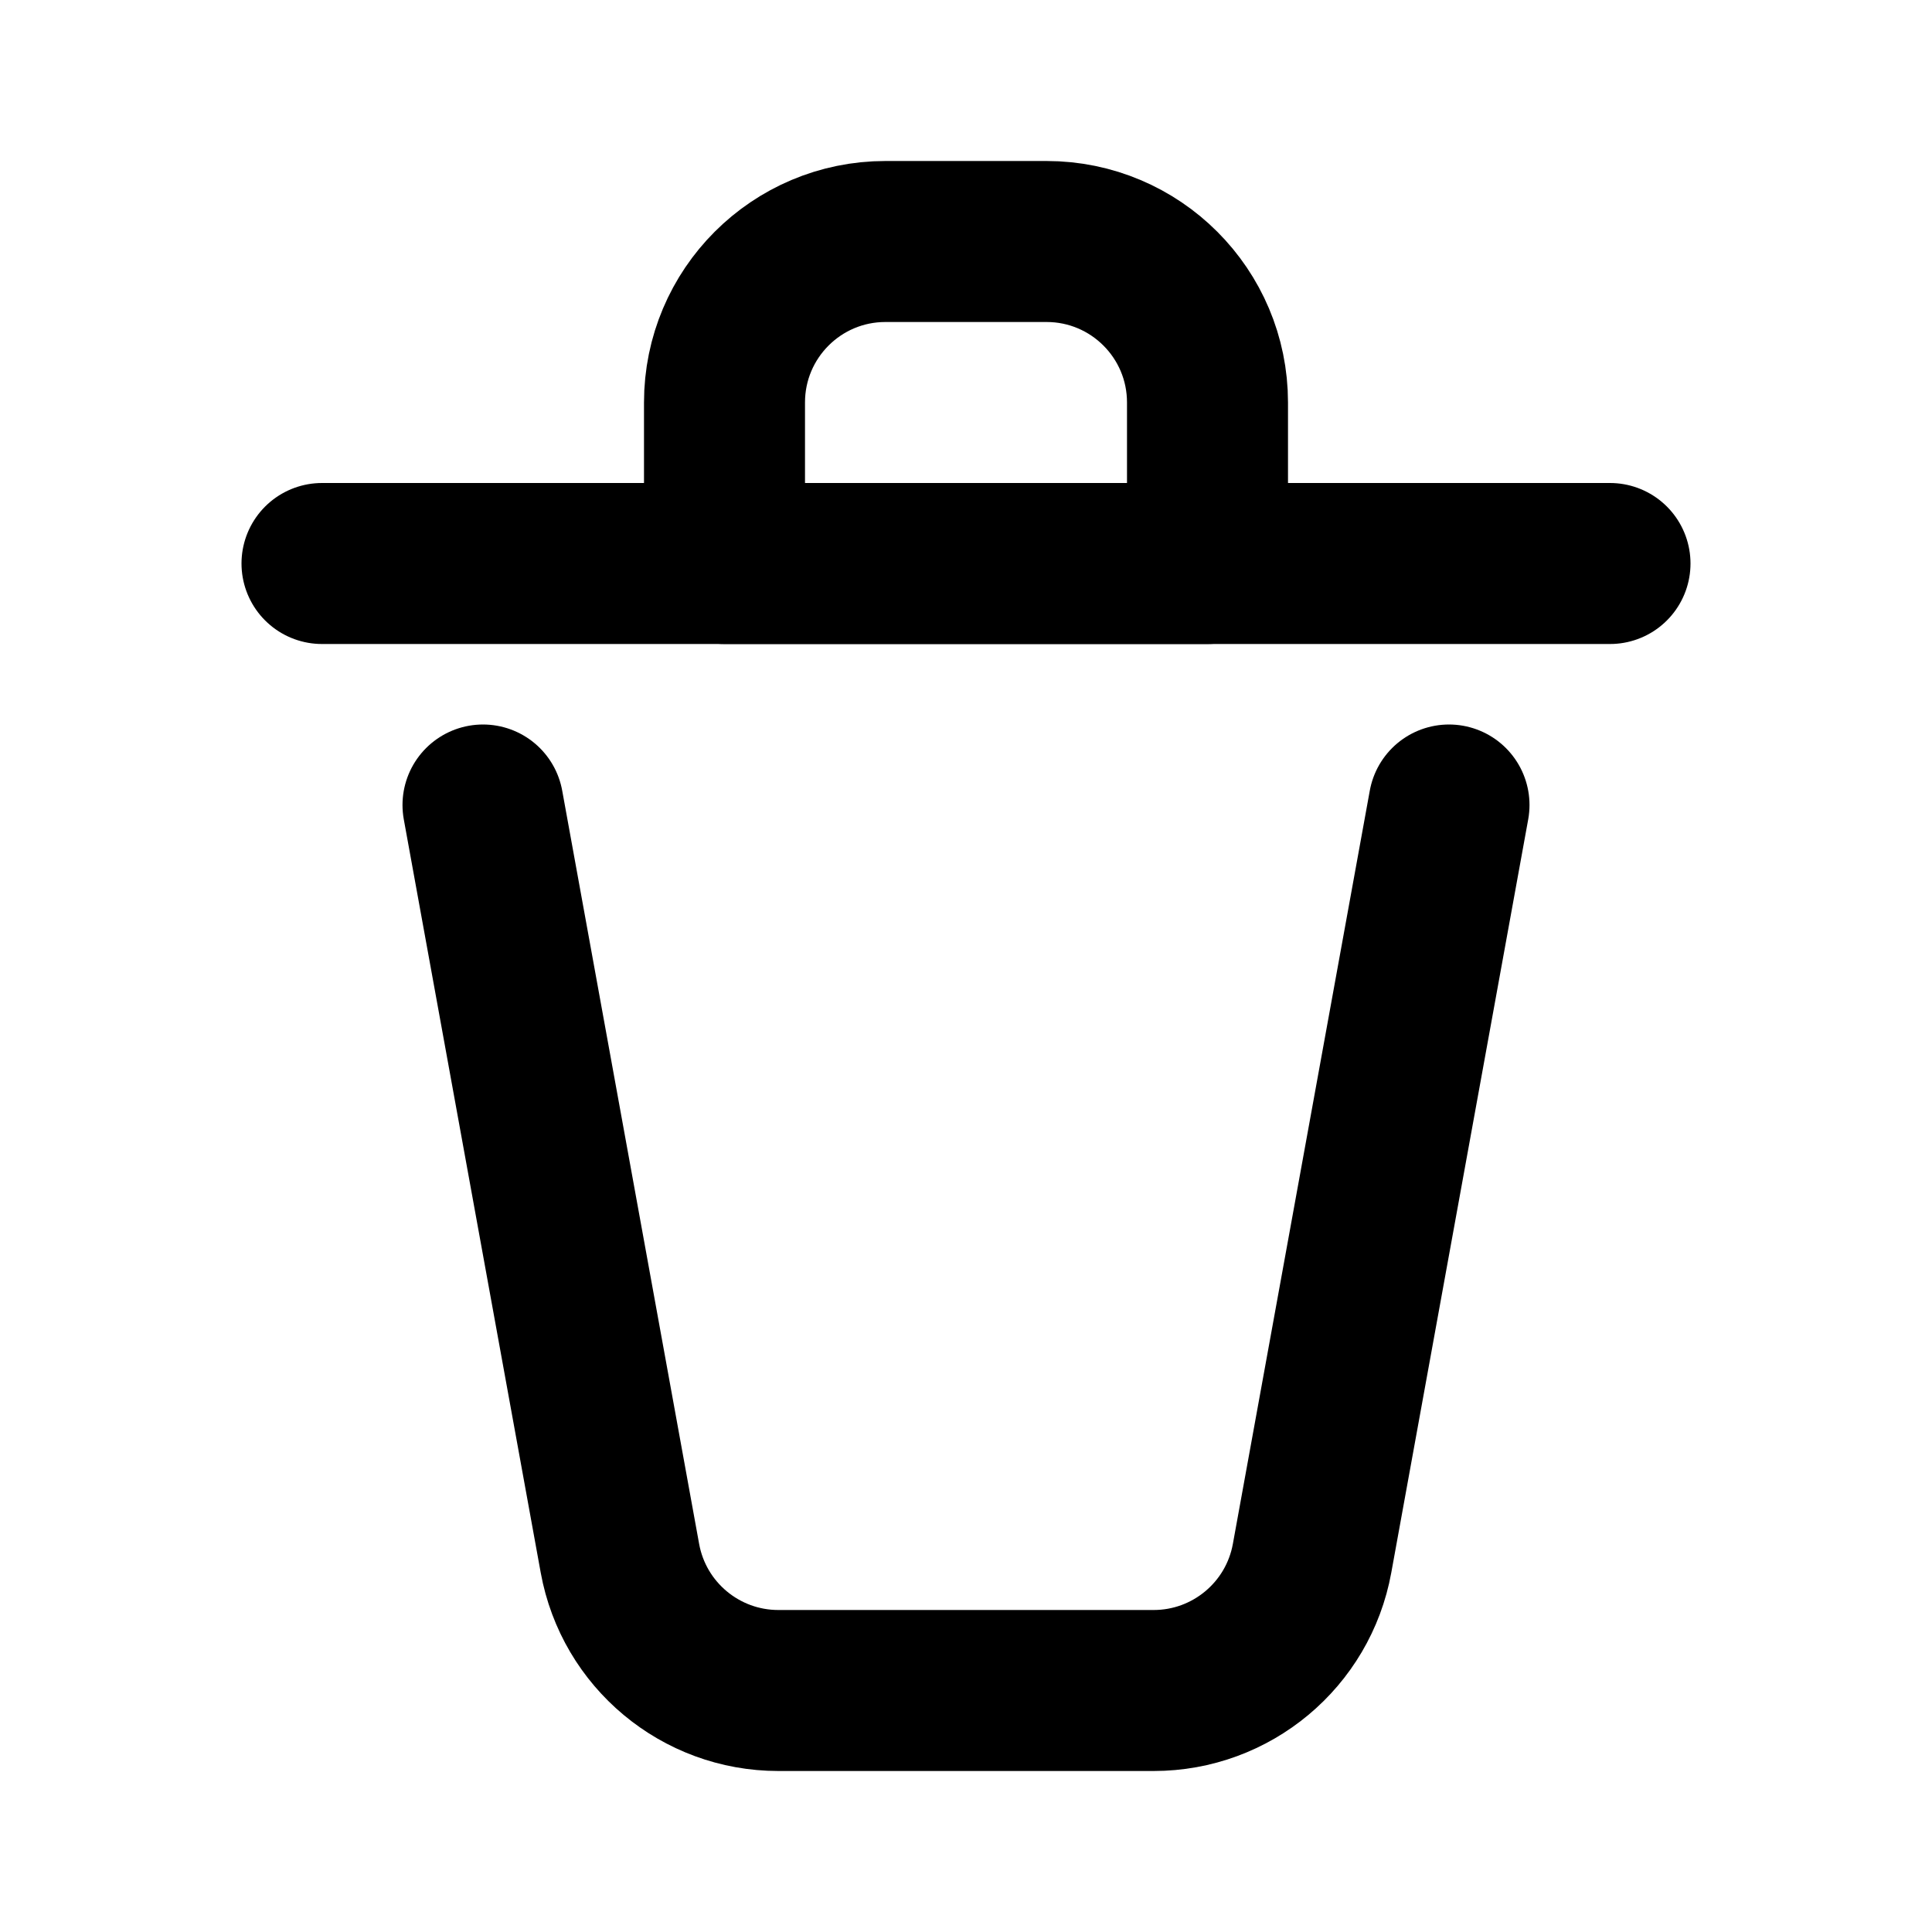
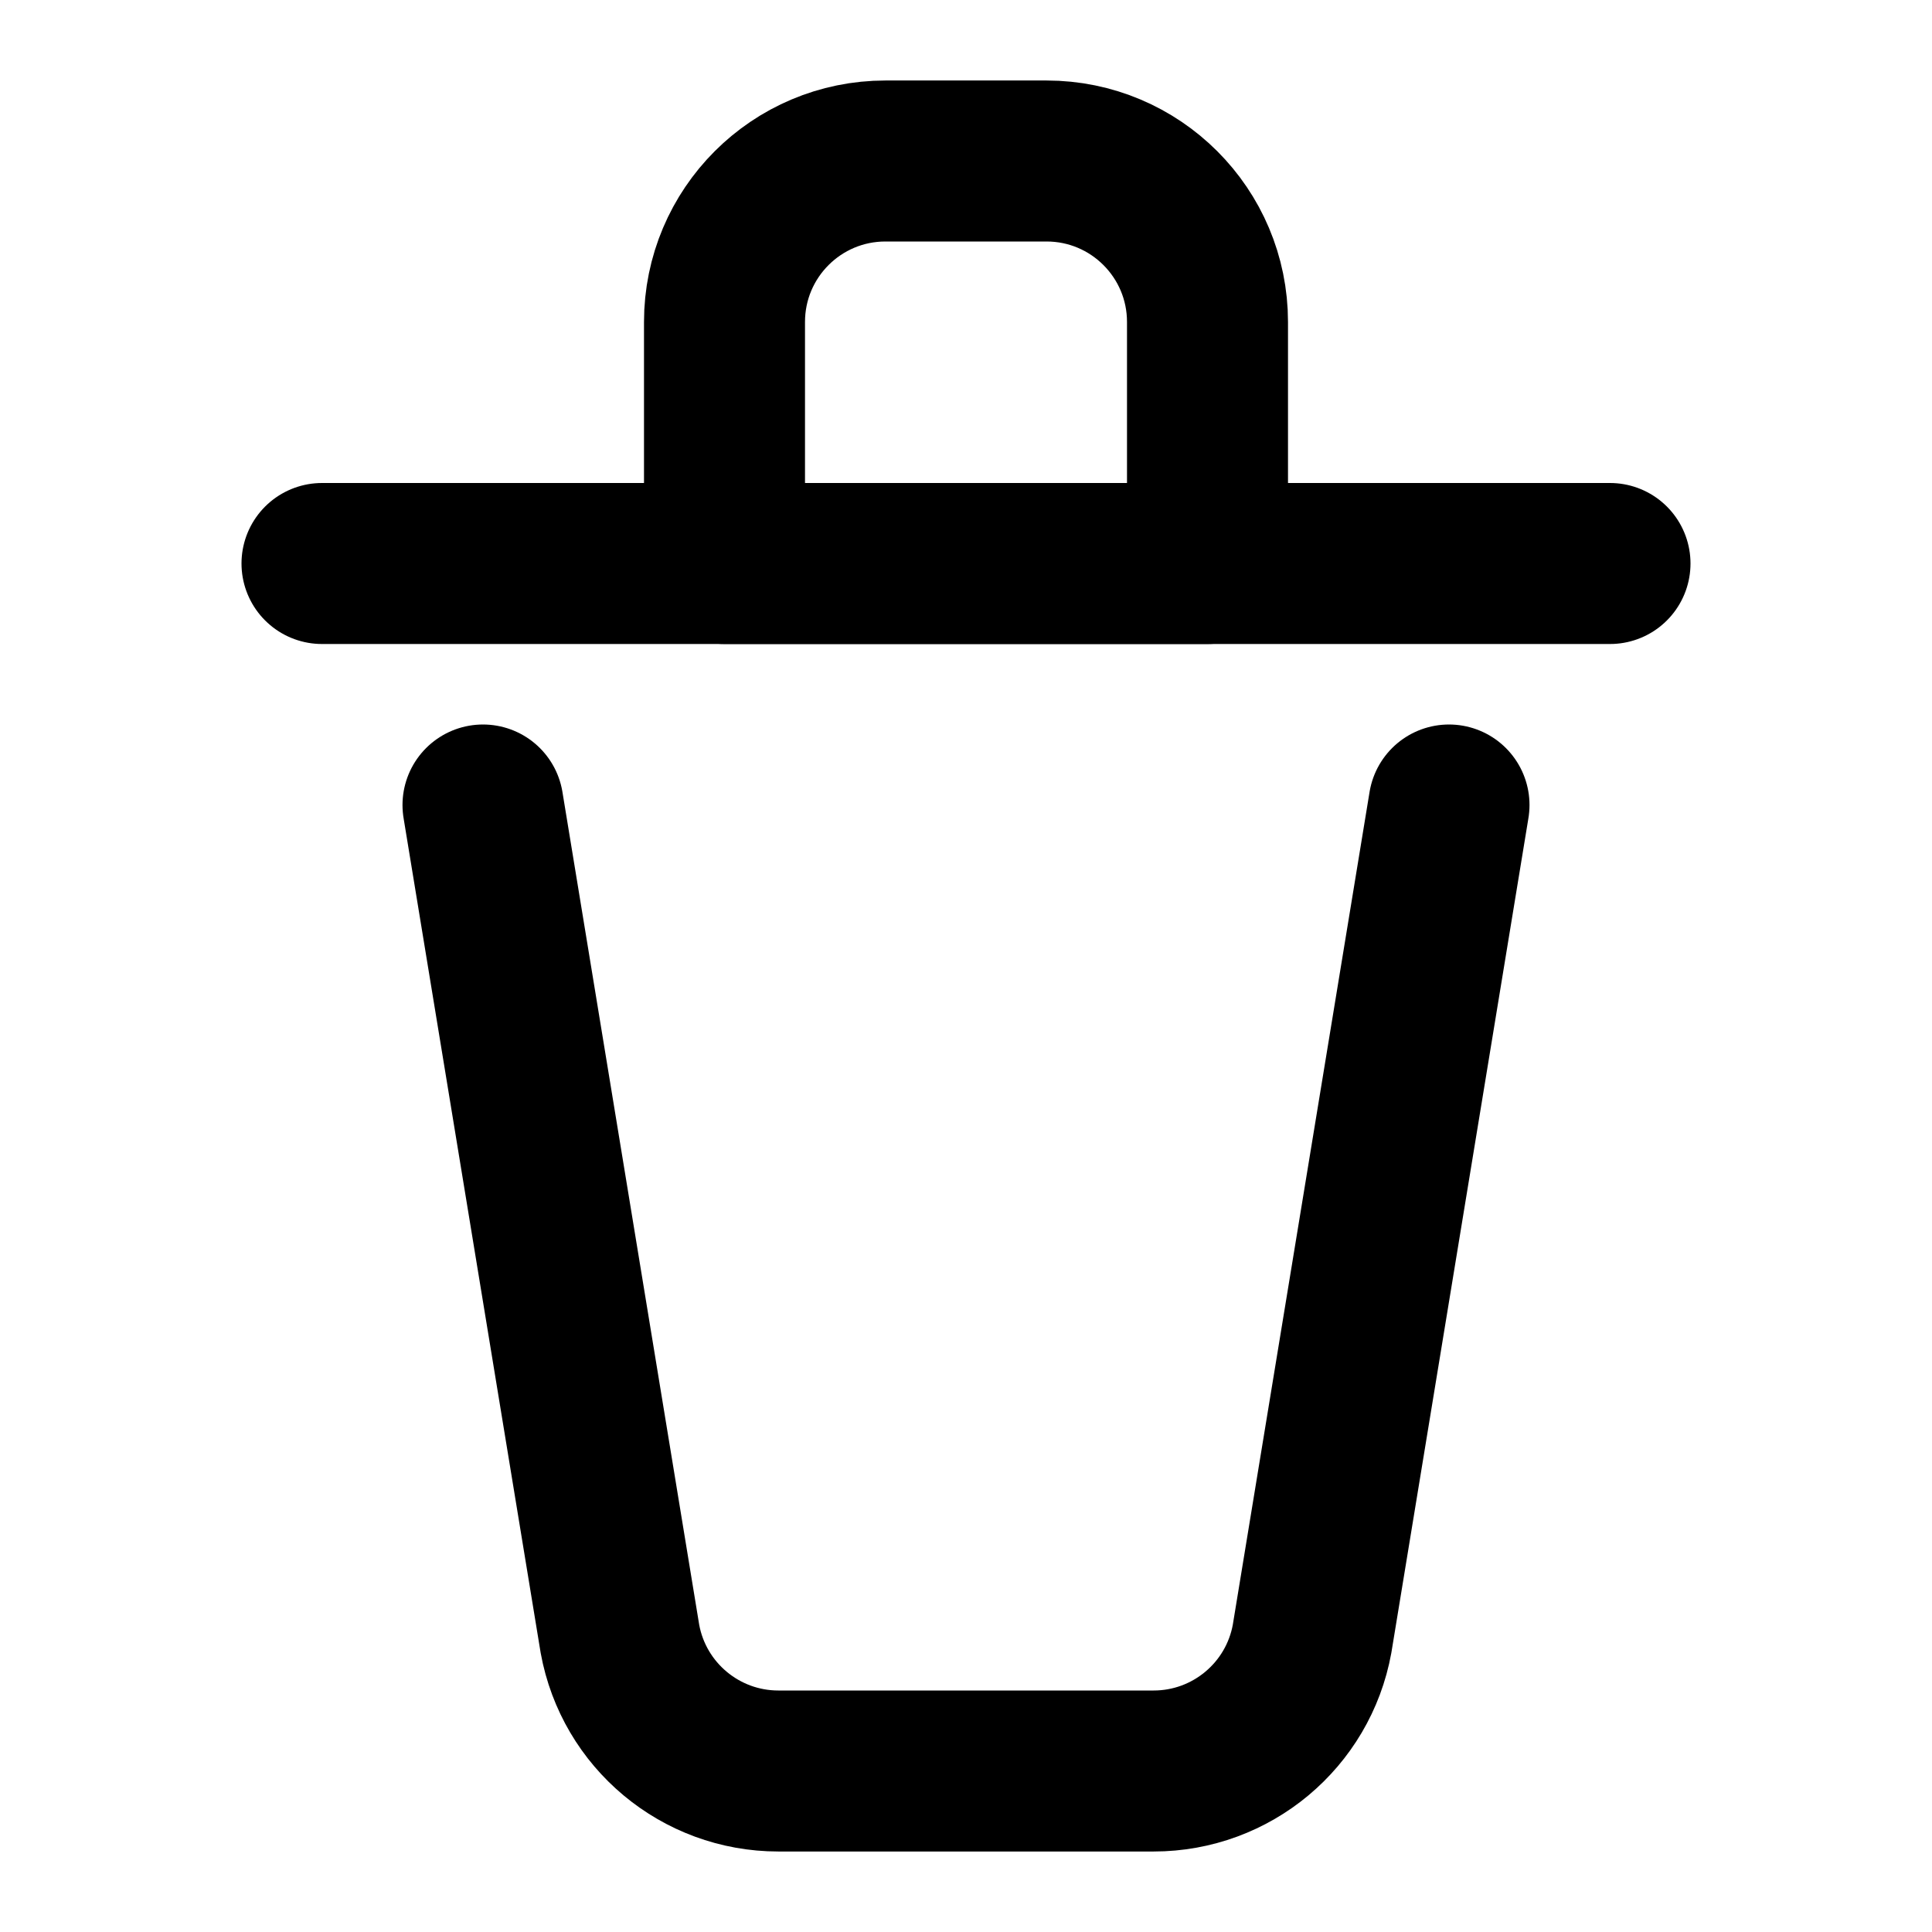
<svg xmlns="http://www.w3.org/2000/svg" width="800px" height="800px" viewBox="0 0 24 24" fill="none">
  <path d="M4 7H20" stroke="#000000" stroke-width="2" stroke-linecap="round" stroke-linejoin="round" />
-   <path d="M6 10L7.701 19.358C7.874 20.309 8.703 21 9.669 21H14.331C15.297 21 16.126 20.309 16.299 19.358L18 10" stroke="#000000" stroke-width="2" stroke-linecap="round" stroke-linejoin="round" />
-   <path d="M9 5C9 3.895 9.895 3 11 3H13C14.105 3 15 3.895 15 5V7H9V5Z" stroke="#000000" stroke-width="2" stroke-linecap="round" stroke-linejoin="round" />
+   <path d="M6 10L7.701 20.358C7.874 21.309 8.703 22 9.669 22H14.331C15.297 22 16.126 21.309 16.299 20.358L18 10" stroke="#000000" stroke-width="2" stroke-linecap="round" stroke-linejoin="round" />
+   <path d="M9 4C9 2.895 9.895 2 11 2H13C14.105 2 15 2.895 15 4V7H9V4Z" stroke="#000000" stroke-width="2" stroke-linecap="round" stroke-linejoin="round" />
</svg>
